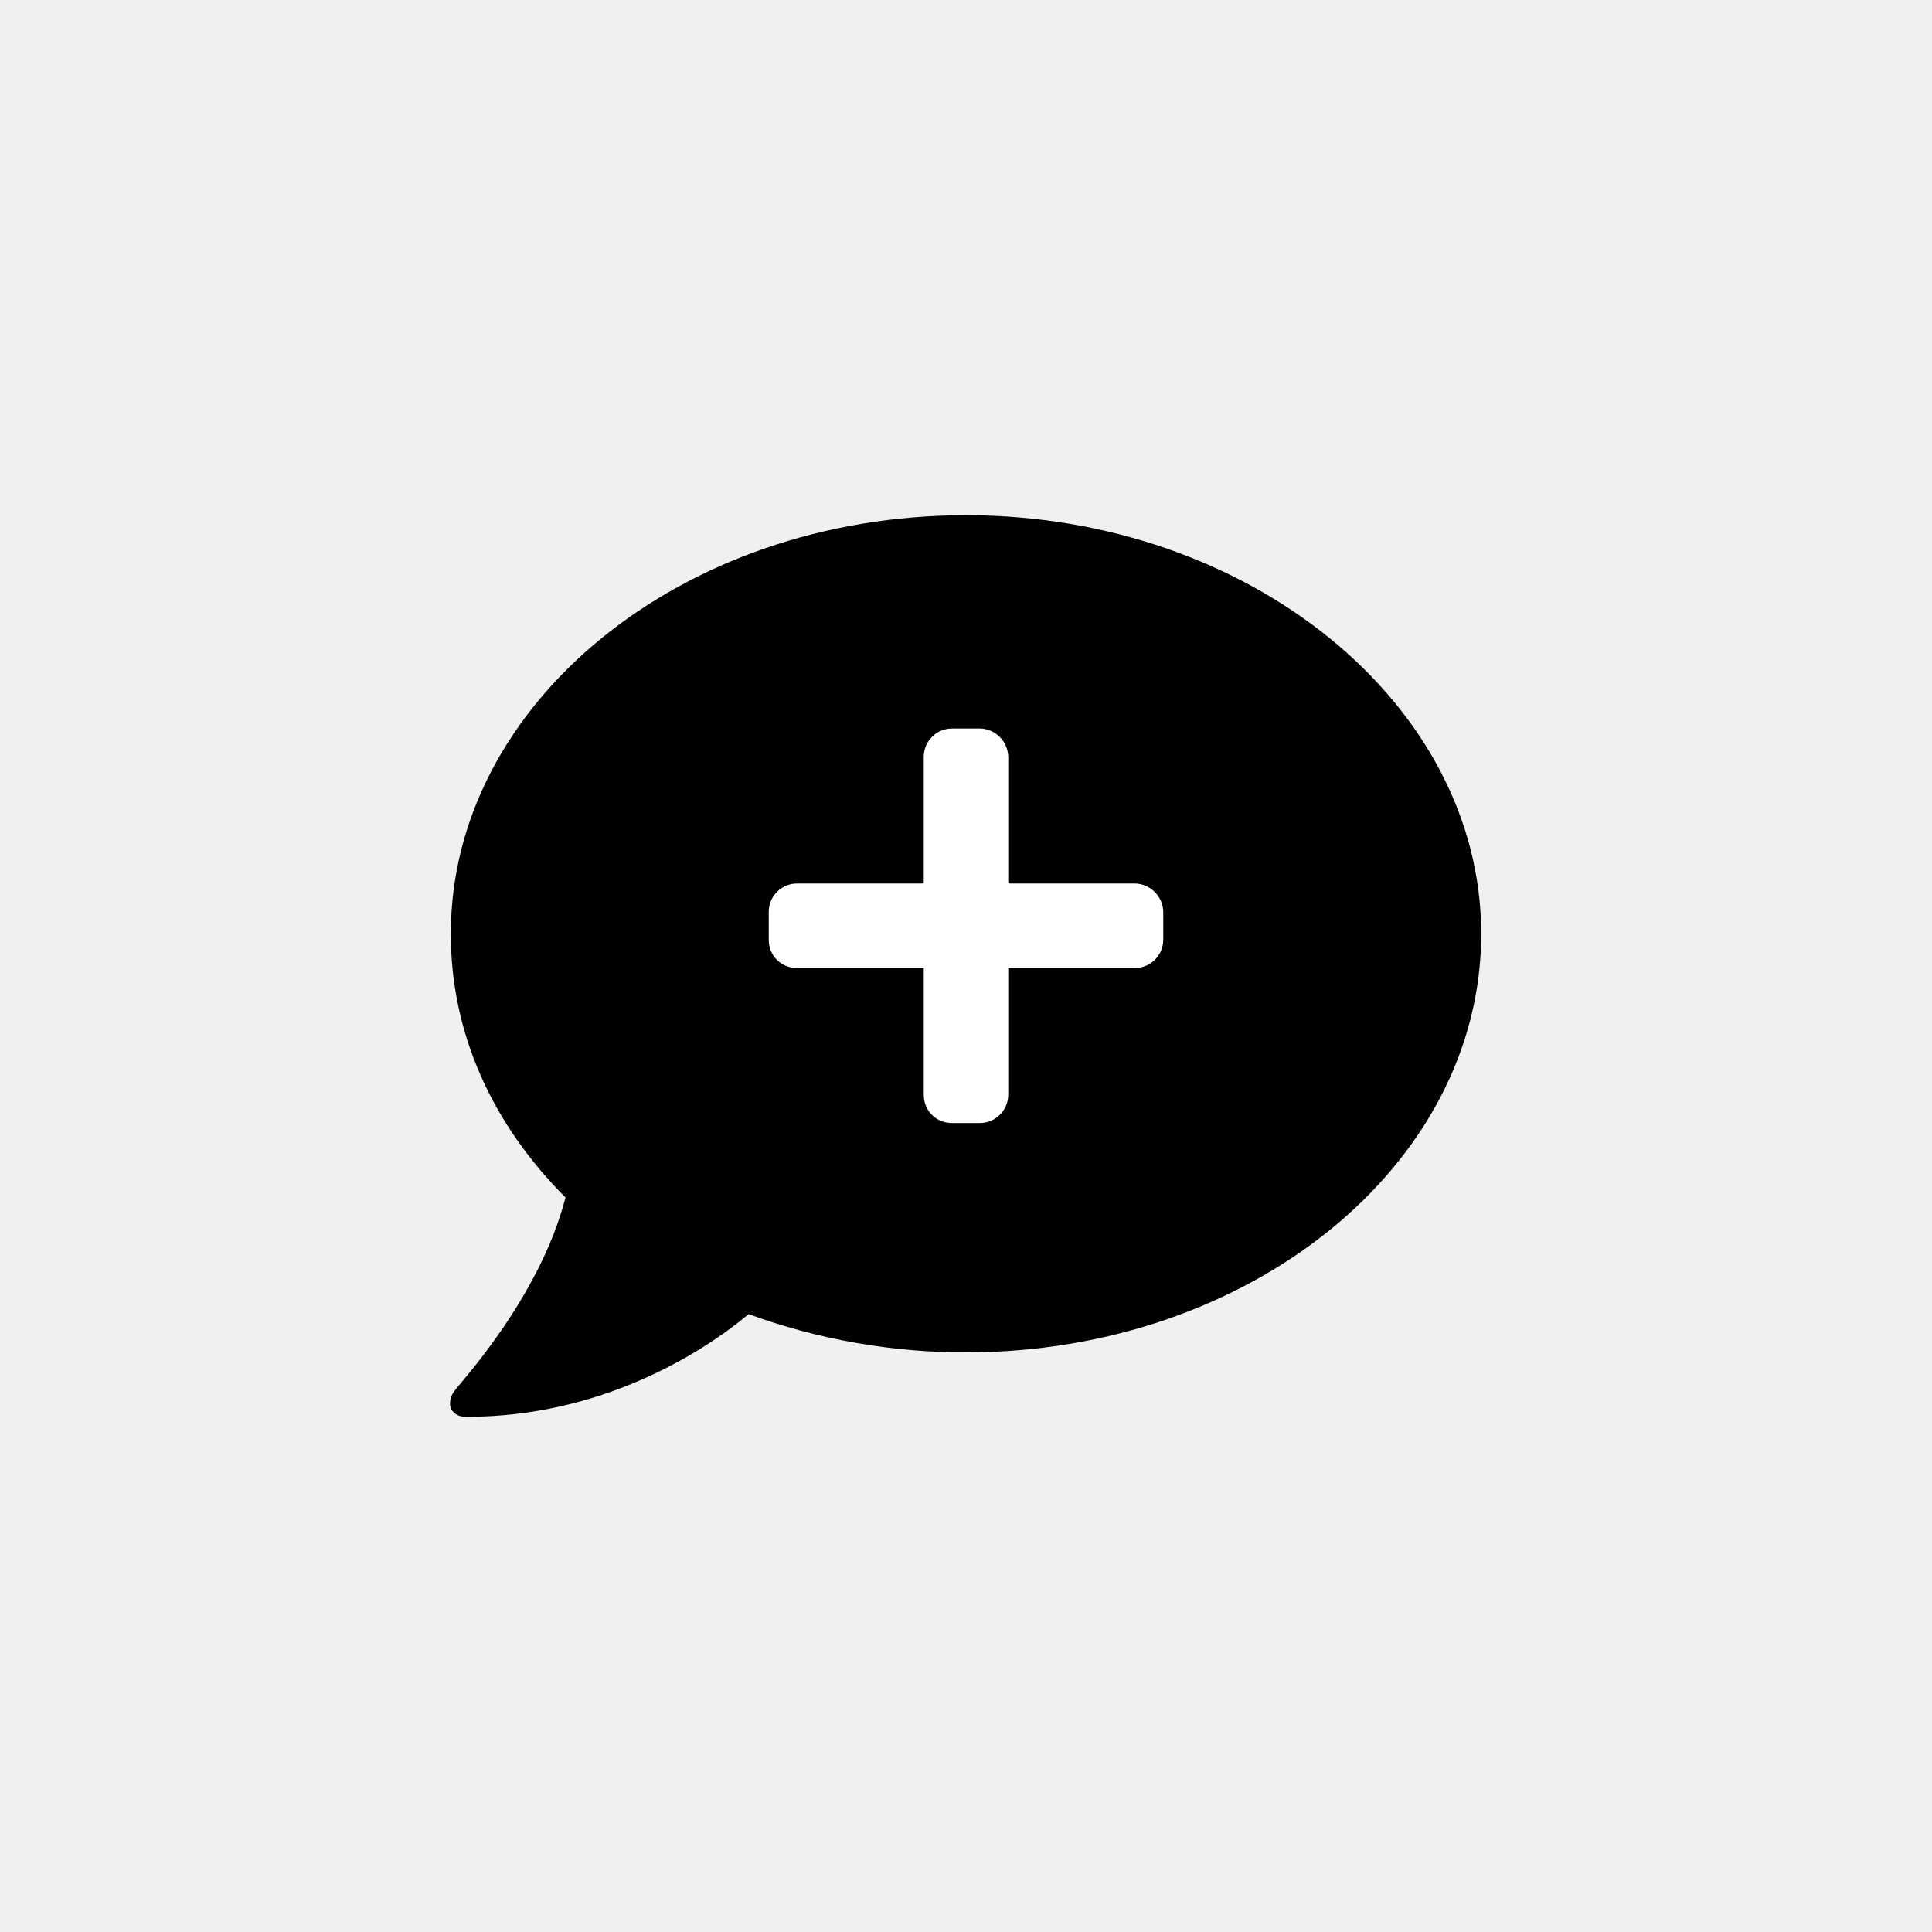
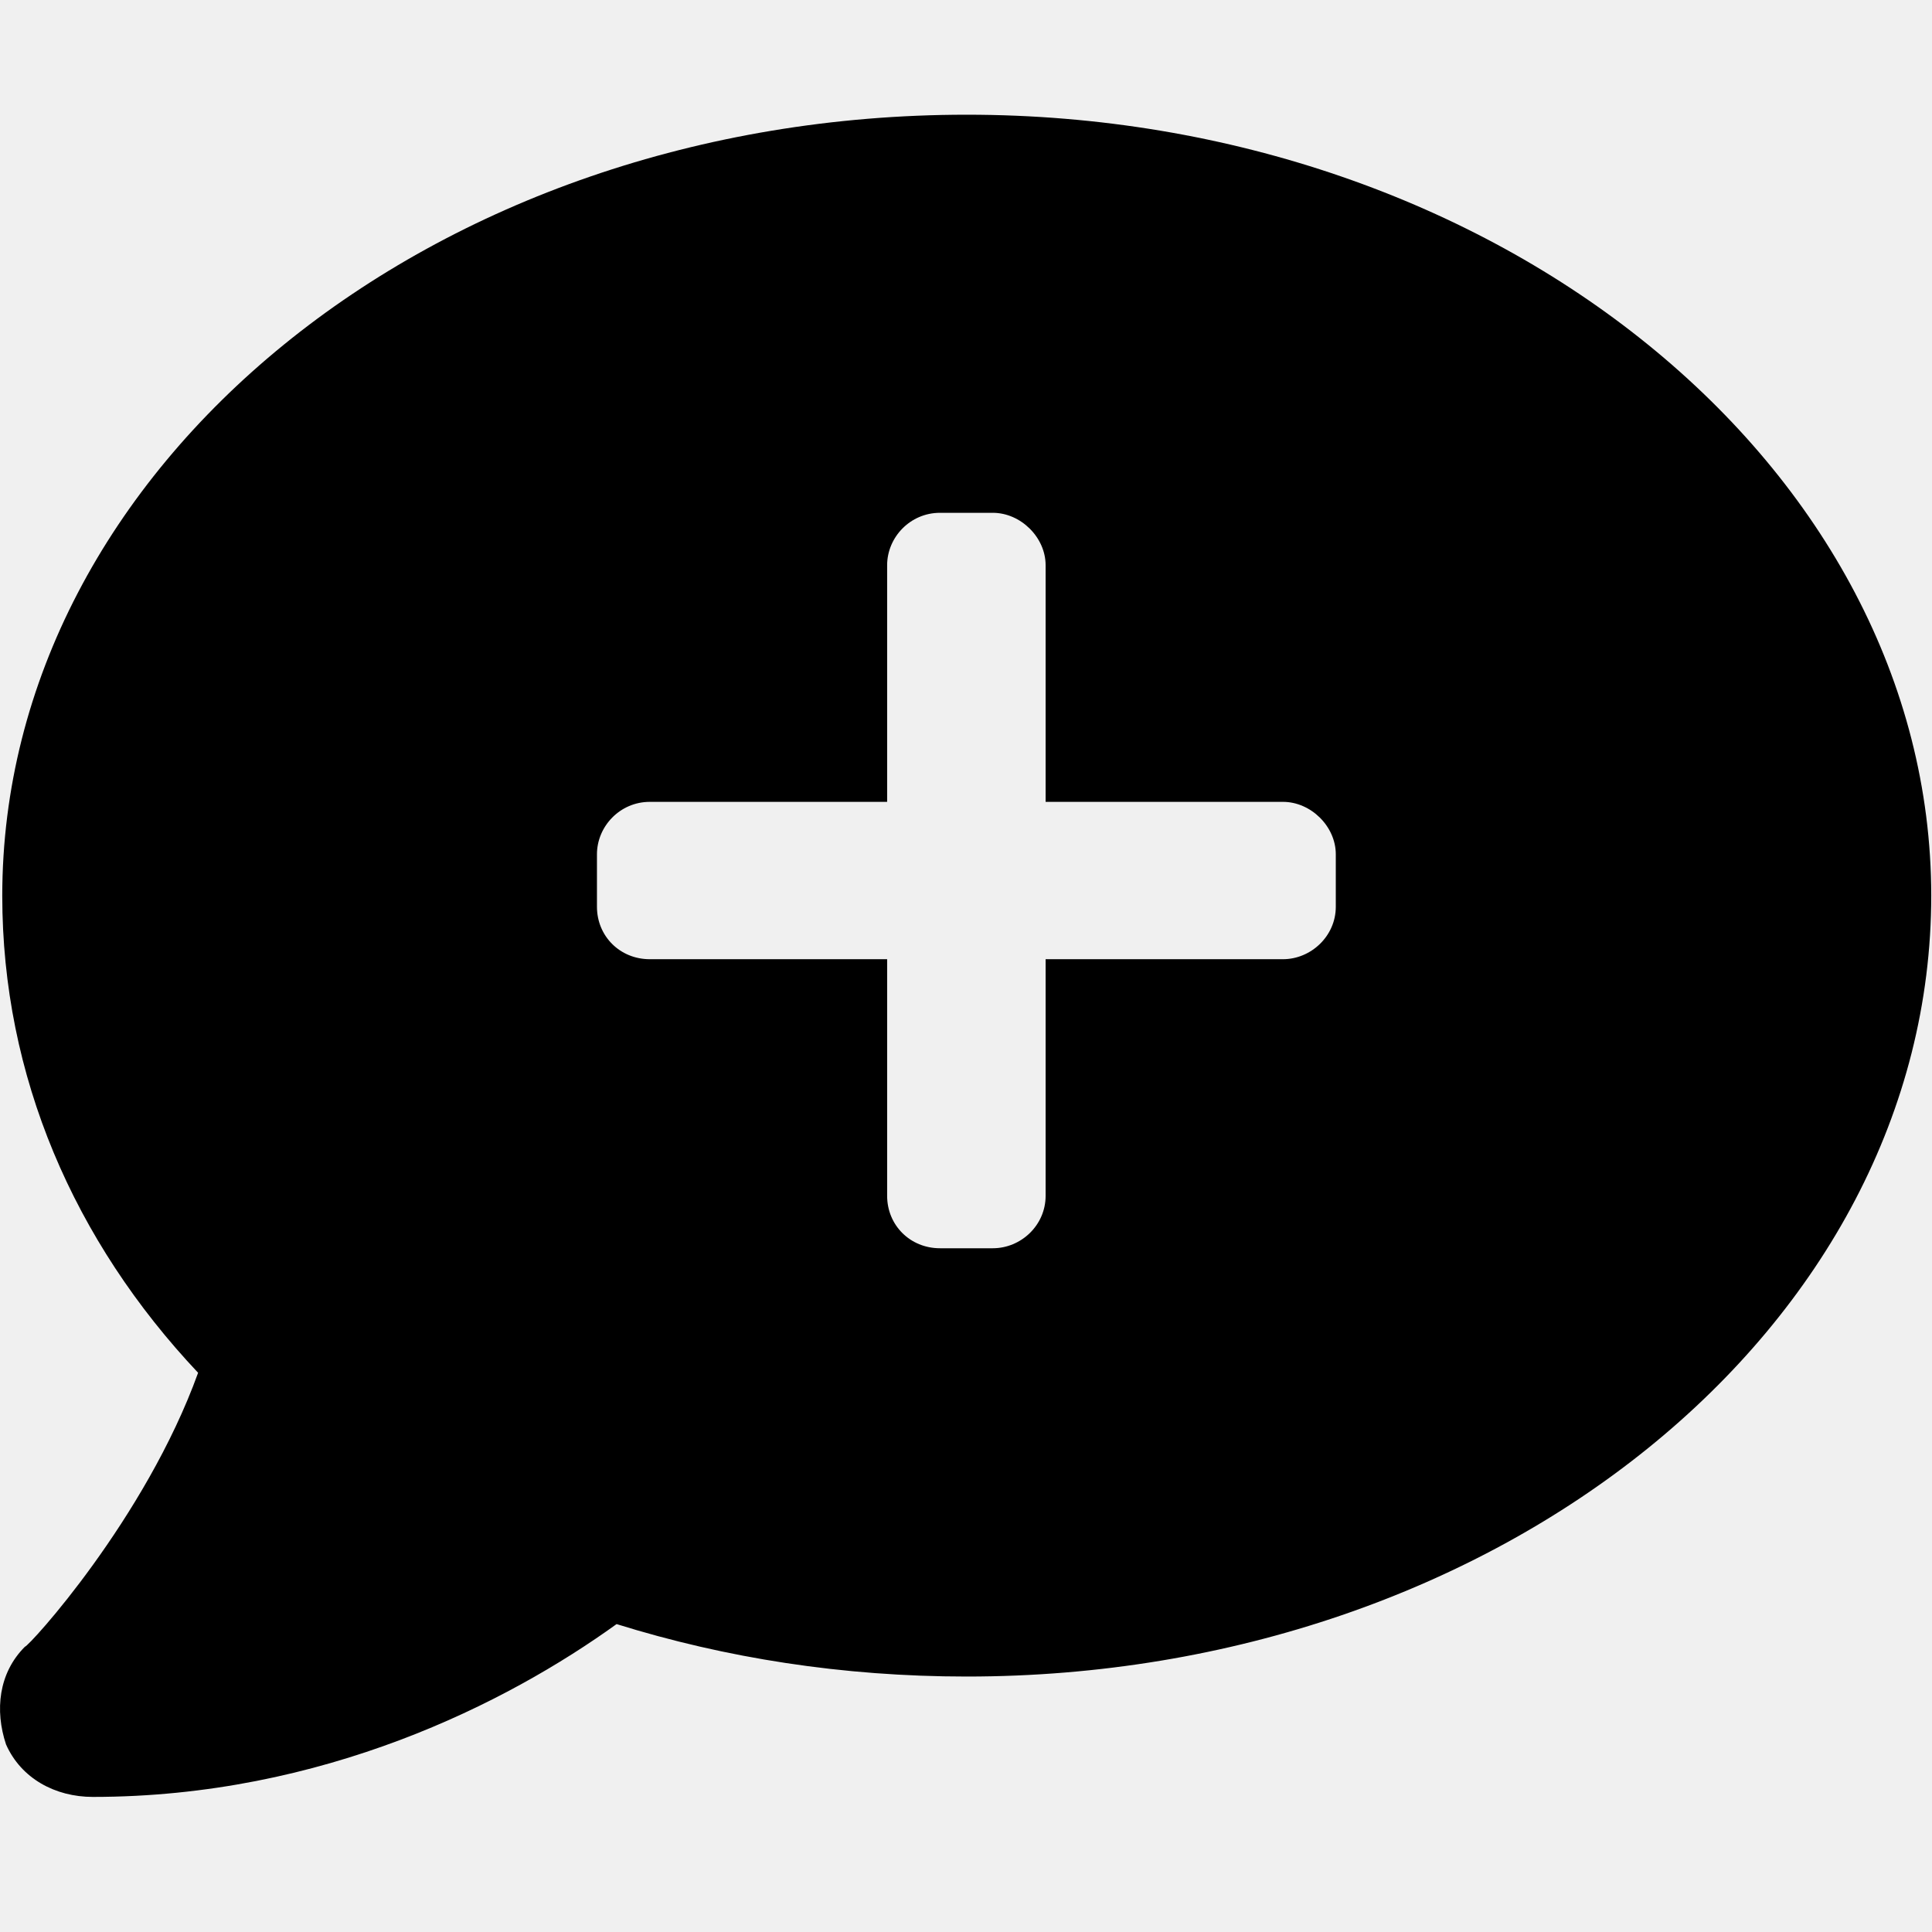
- <svg id="icon-comment-add-reversed" viewBox="0 0 30 30">
-   <path d="M15 8c-4.438 0-8 2.938-8 6.5 0 1.563.656 2.969 1.781 4.094-.406 1.593-1.719 2.968-1.719 3a.3.3 0 00-.062.281c.063.094.125.125.25.125 2.063 0 3.625-.969 4.375-1.594A9.81 9.81 0 0015 21c4.406 0 8-2.906 8-6.5 0-3.563-3.594-6.5-8-6.5z" fill="currentColor" />
-   <path d="M17.625 13.719h-1.969V11.75a.45.45 0 00-.437-.438h-.438a.44.44 0 00-.437.438v1.969h-1.969a.44.44 0 00-.438.437v.438c0 .246.192.437.438.437h1.969V17c0 .246.191.438.437.438h.438a.44.44 0 00.437-.438v-1.969h1.969a.44.44 0 00.438-.437v-.438a.45.45 0 00-.438-.437z" fill="#fff" />
+ <svg id="icon-comment-add-reversed" viewBox="0 0 512 512">
+   <path d="M256.2 30.4C114.4 30.4.6 123.9.6 237.4c0 47.8 19 91.5 51.9 126.4-14 38.8-44.9 72.6-45.9 72.6-7 7-8 16.9-5 25.9 4 9 13 13.9 23 13.9 60.9 0 109.8-24.9 138.8-45.8 28.9 9 59.9 13.9 92.8 13.9 140.8 0 255.6-92.5 255.6-207-.1-113.4-114.9-206.9-255.6-206.9zM354 240.3c0 7.8-6.6 13.9-14 13.9h-62.9v62.7c0 7.8-6.5 13.9-14 13.9h-14c-7.9 0-14-6.1-14-13.9v-62.7h-62.9c-7.9 0-14-6.1-14-13.9v-13.9c0-7.4 6.1-13.9 14-13.9h62.9v-62.7c0-7.4 6.1-13.9 14-13.9h14c7.4 0 14 6.5 14 13.9v62.7H340c7.4 0 14 6.5 14 13.9v13.9z" fill="currentColor" />
</svg>
